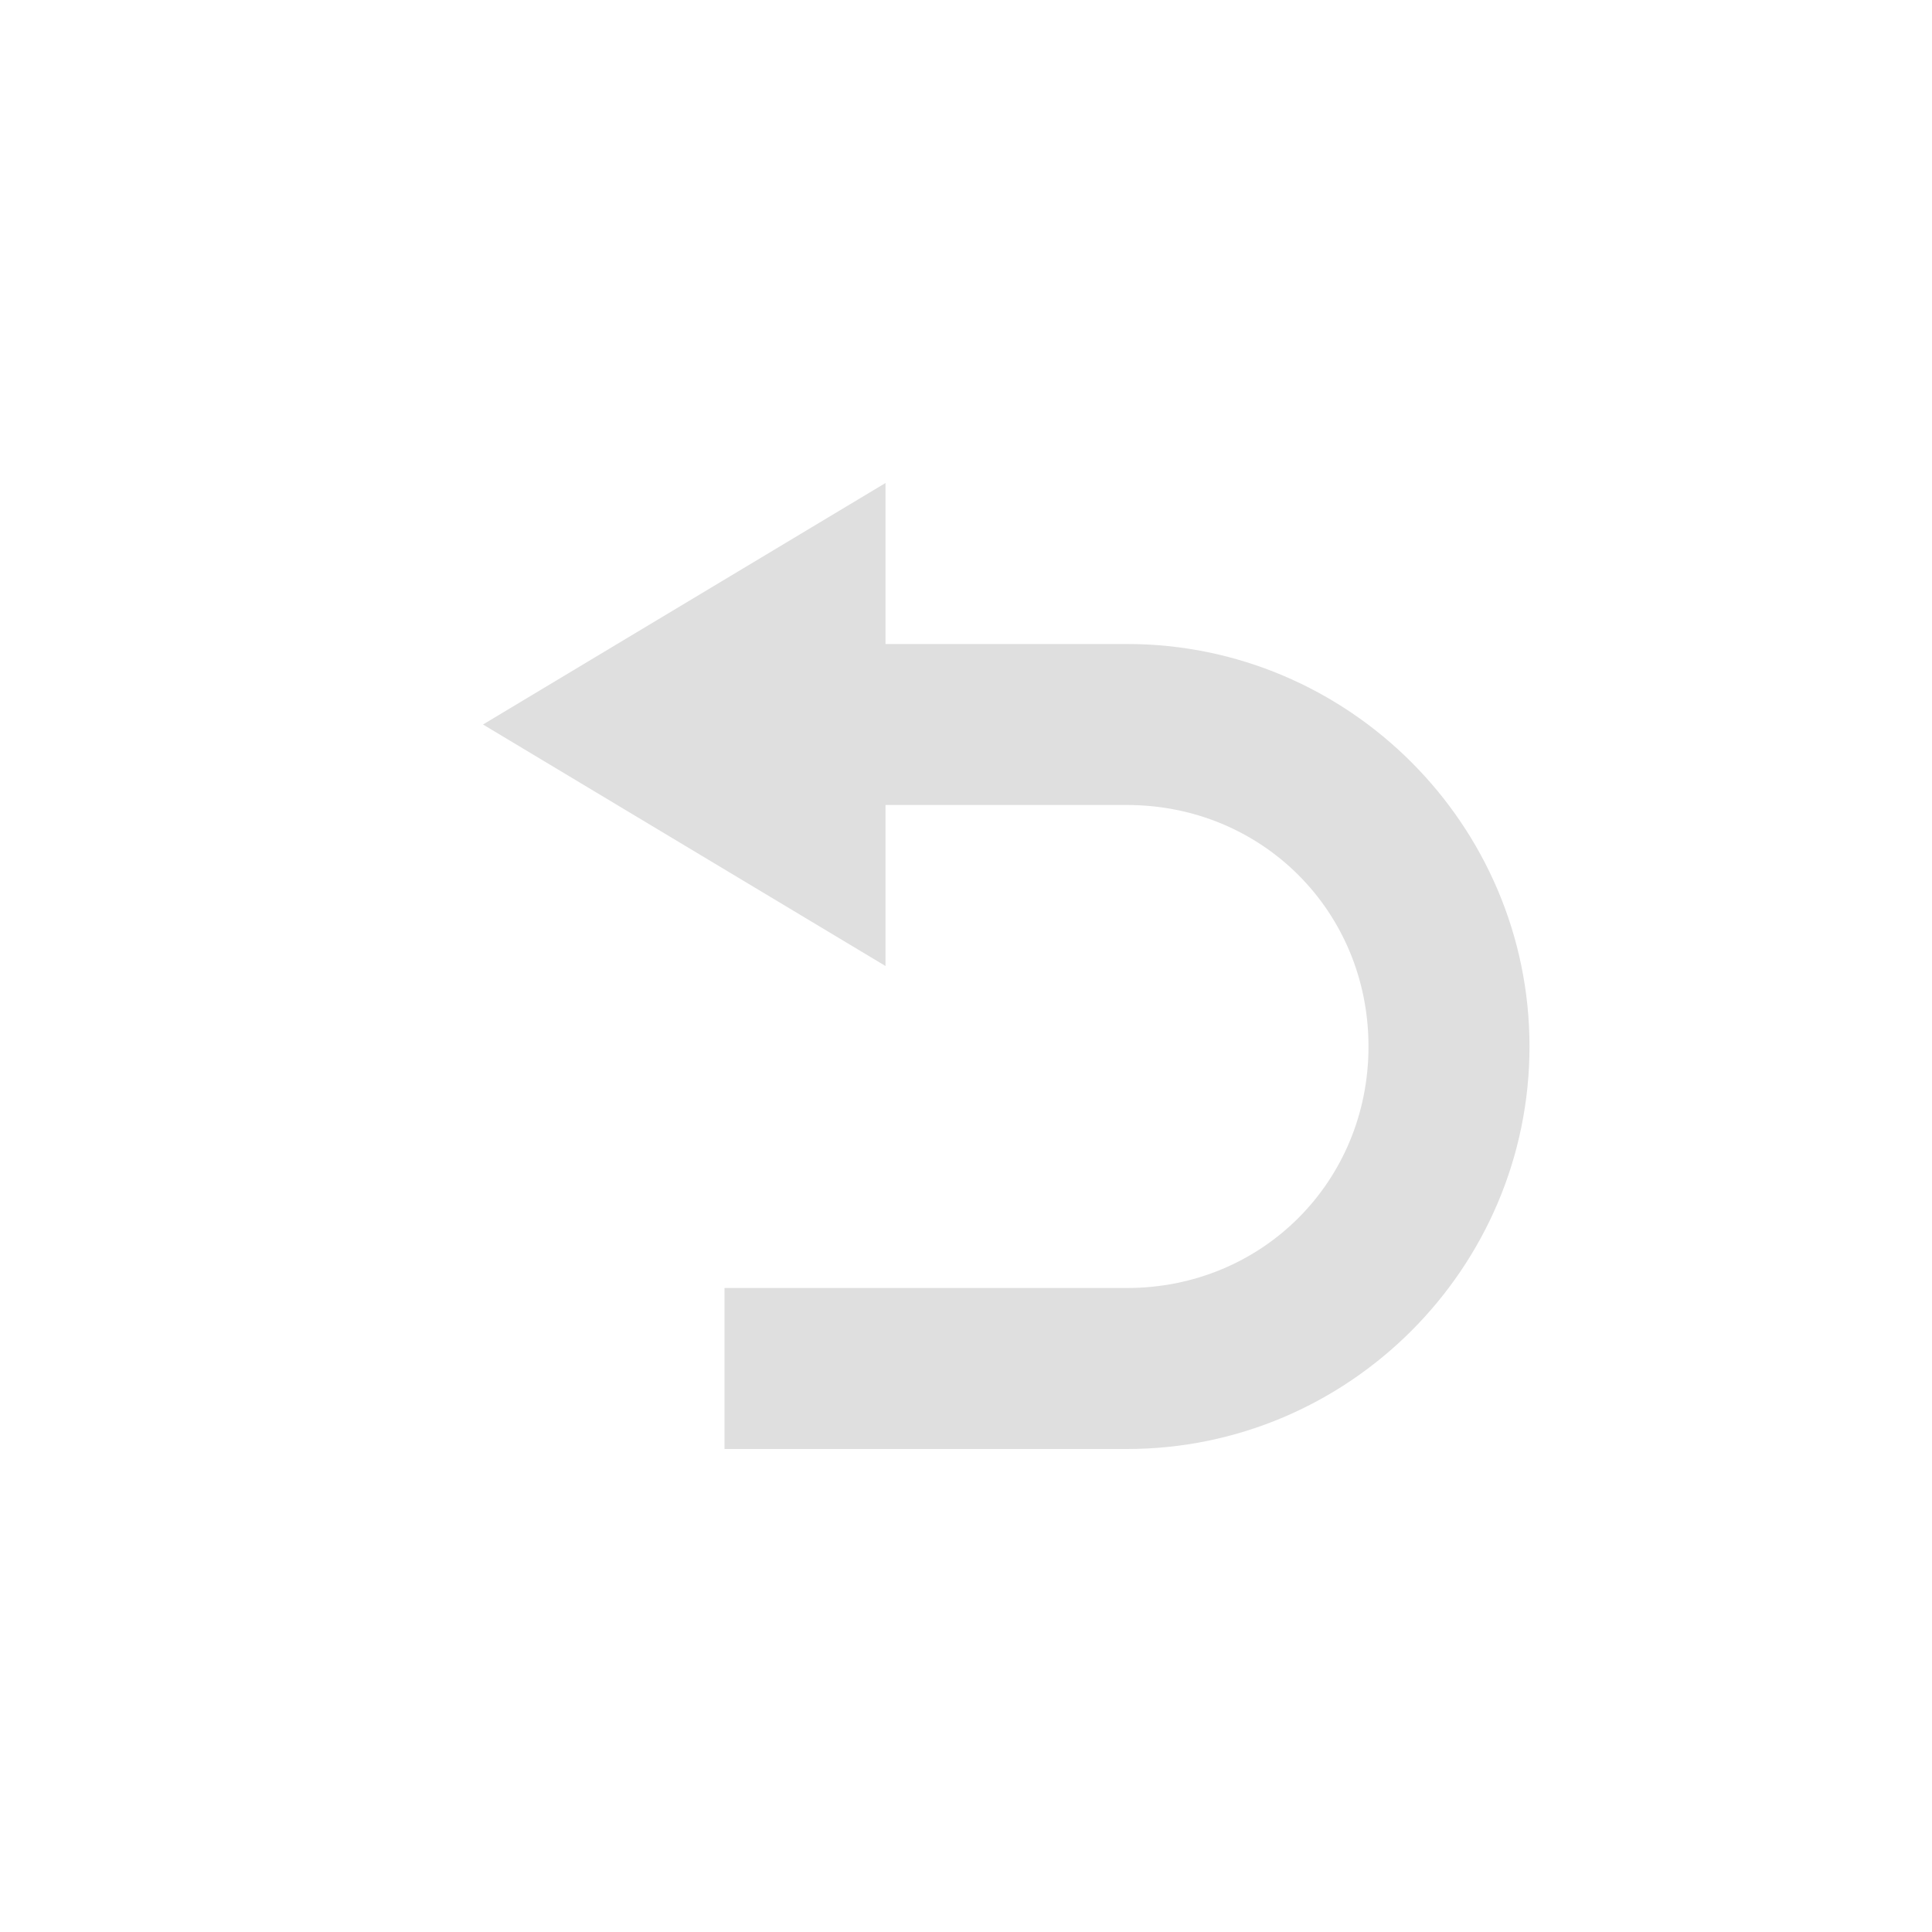
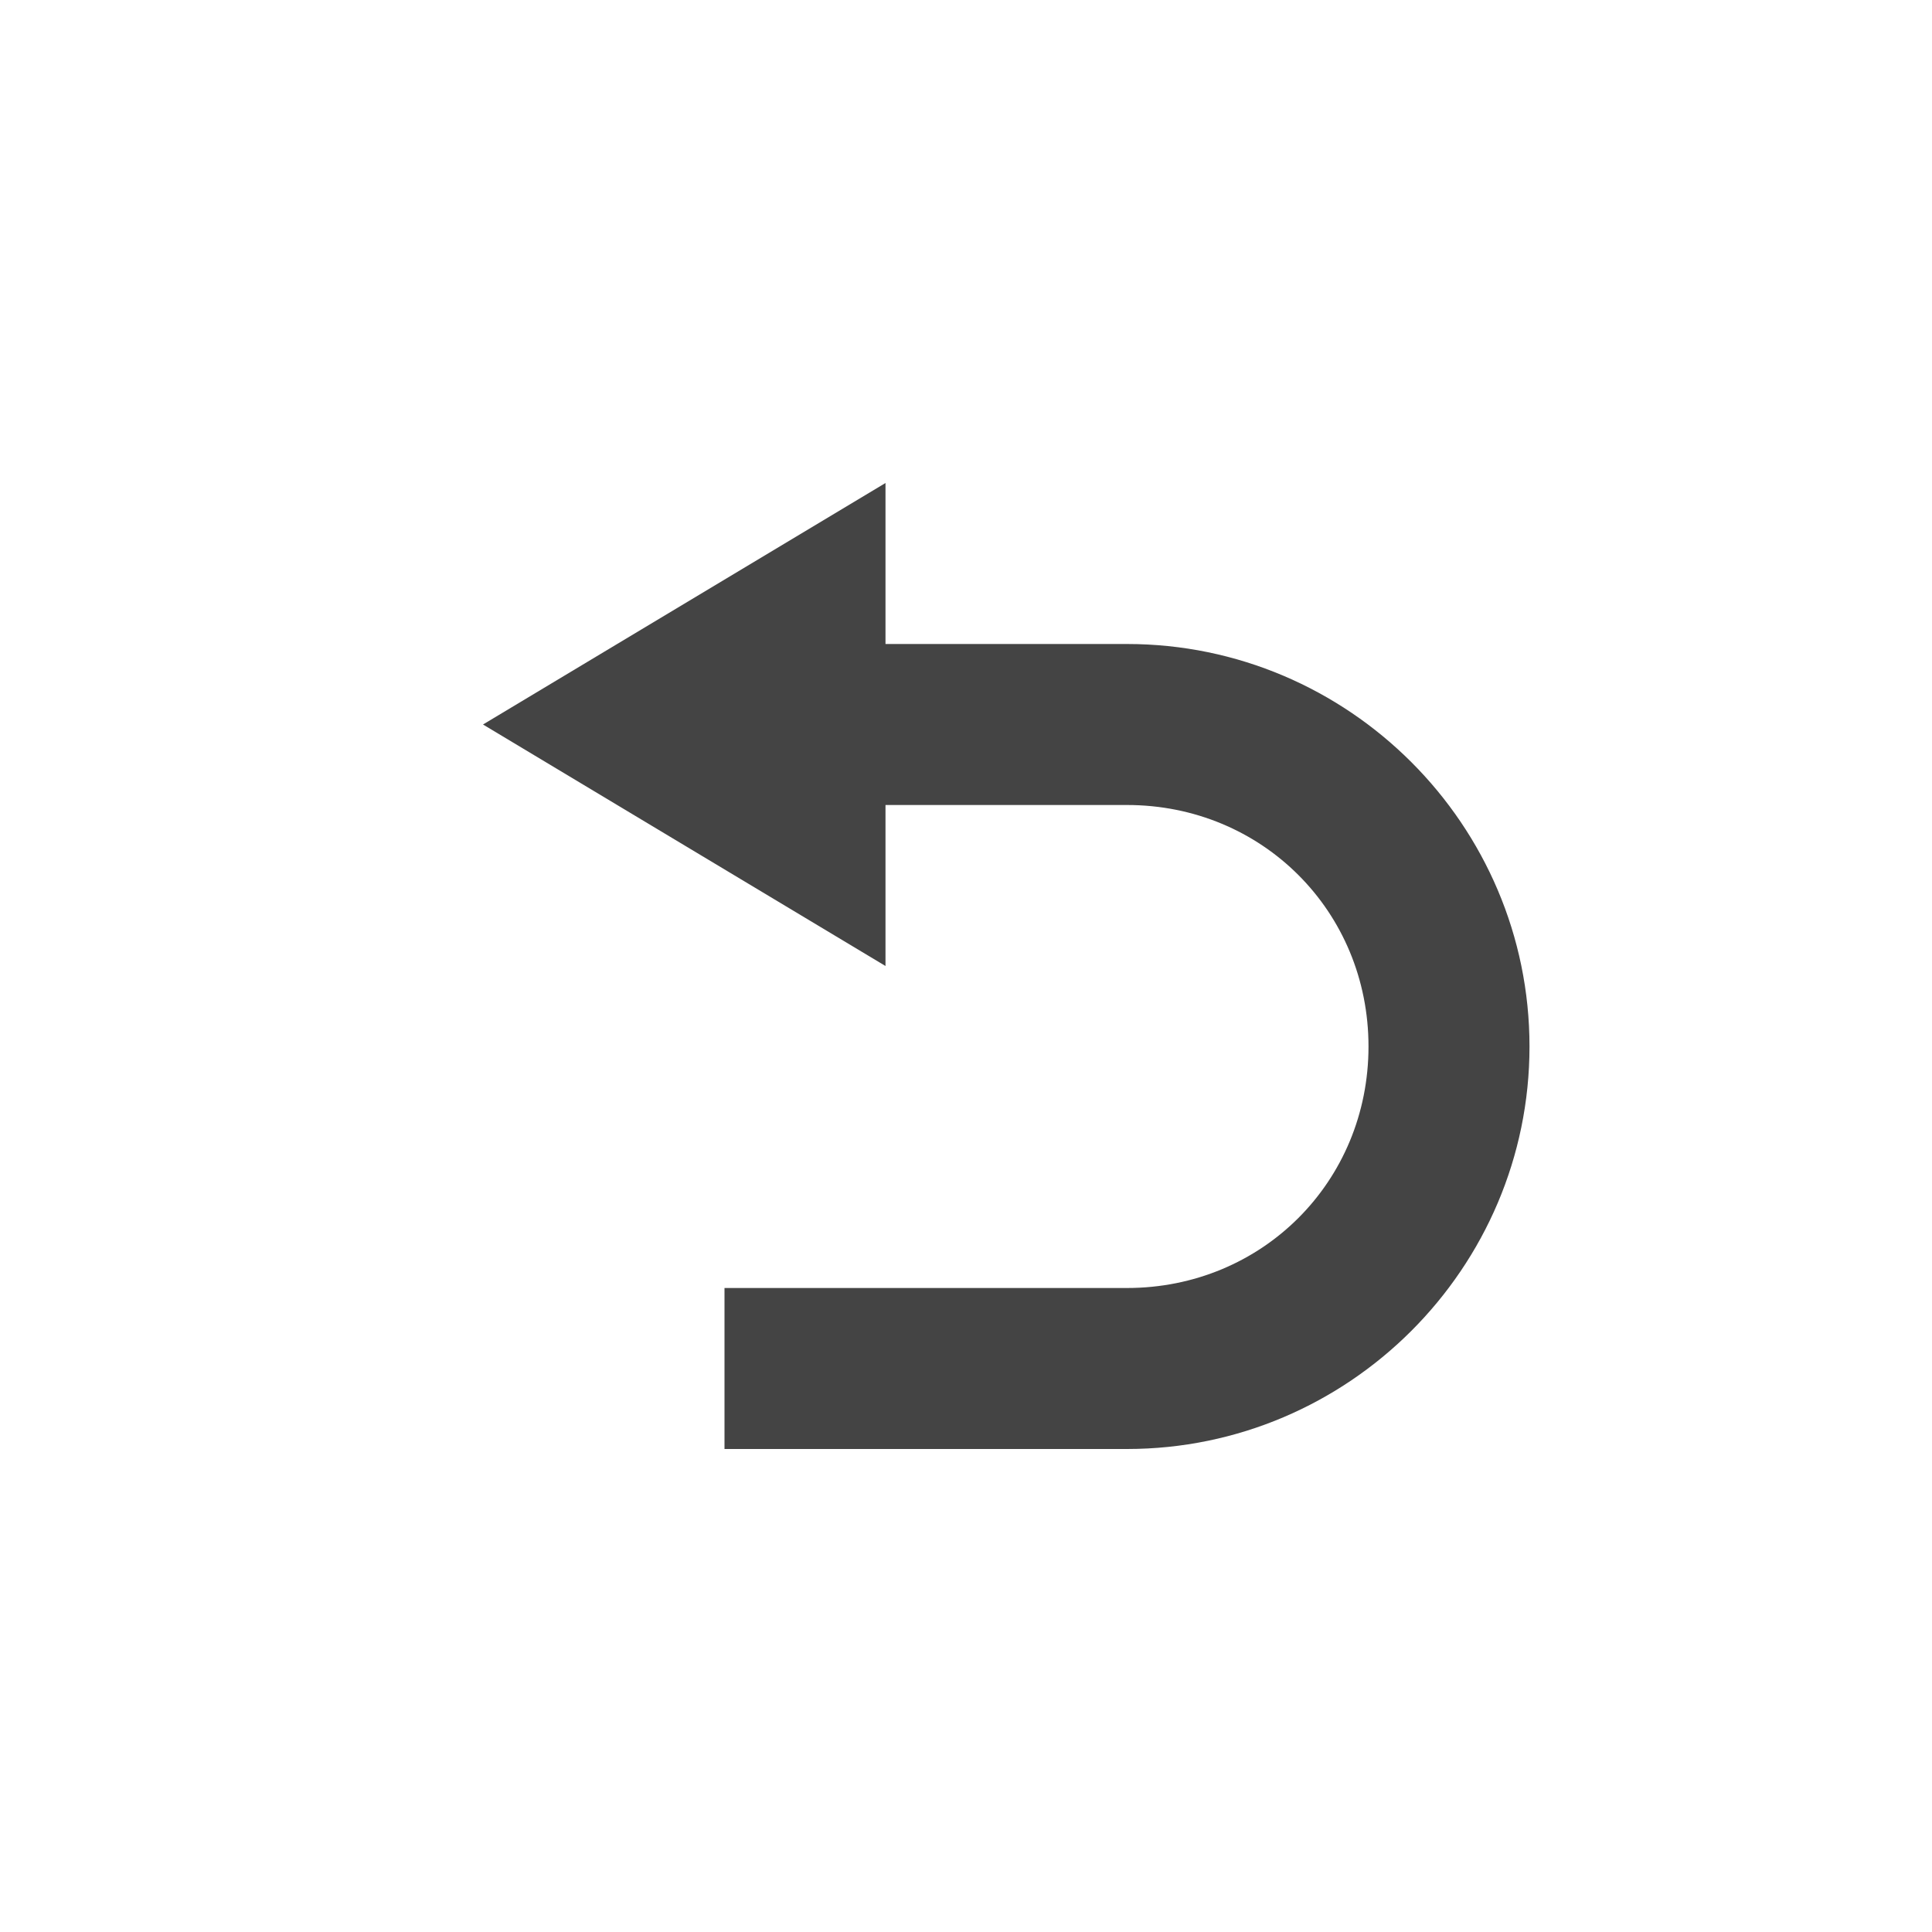
<svg xmlns="http://www.w3.org/2000/svg" width="24" height="24" viewBox="0 0 24 24" version="1.1" id="svg1">
  <defs id="defs1">
    <style id="current-color-scheme" type="text/css">
   .ColorScheme-Text { color:#dfdfdf; } .ColorScheme-Highlight { color:#4285f4; } .ColorScheme-NeutralText { color:#ff9800; } .ColorScheme-PositiveText { color:#4caf50; } .ColorScheme-NegativeText { color:#f44336; }
  </style>
  </defs>
-   <path style="fill:currentColor" class="ColorScheme-Text" d="M 7 2 L 2 5 L 7 8 L 7 6 L 10 6 C 11.679 6 13 7.321 13 9 C 13 10.679 11.679 12 10 12 L 5 12 L 5 14 L 10 14 C 12.753 14 15 11.753 15 9 C 15 6.247 12.753 4 10 4 L 7 4 L 7 2 z" transform="translate(4 4)" id="path1" />
+   <path style="fill:#444444;fill-opacity:1" class="ColorScheme-Text" d="M 7 2 L 2 5 L 7 8 L 7 6 L 10 6 C 11.679 6 13 7.321 13 9 C 13 10.679 11.679 12 10 12 L 5 12 L 5 14 L 10 14 C 12.753 14 15 11.753 15 9 C 15 6.247 12.753 4 10 4 L 7 4 L 7 2 z" transform="translate(4 4)" id="path1" />
</svg>
